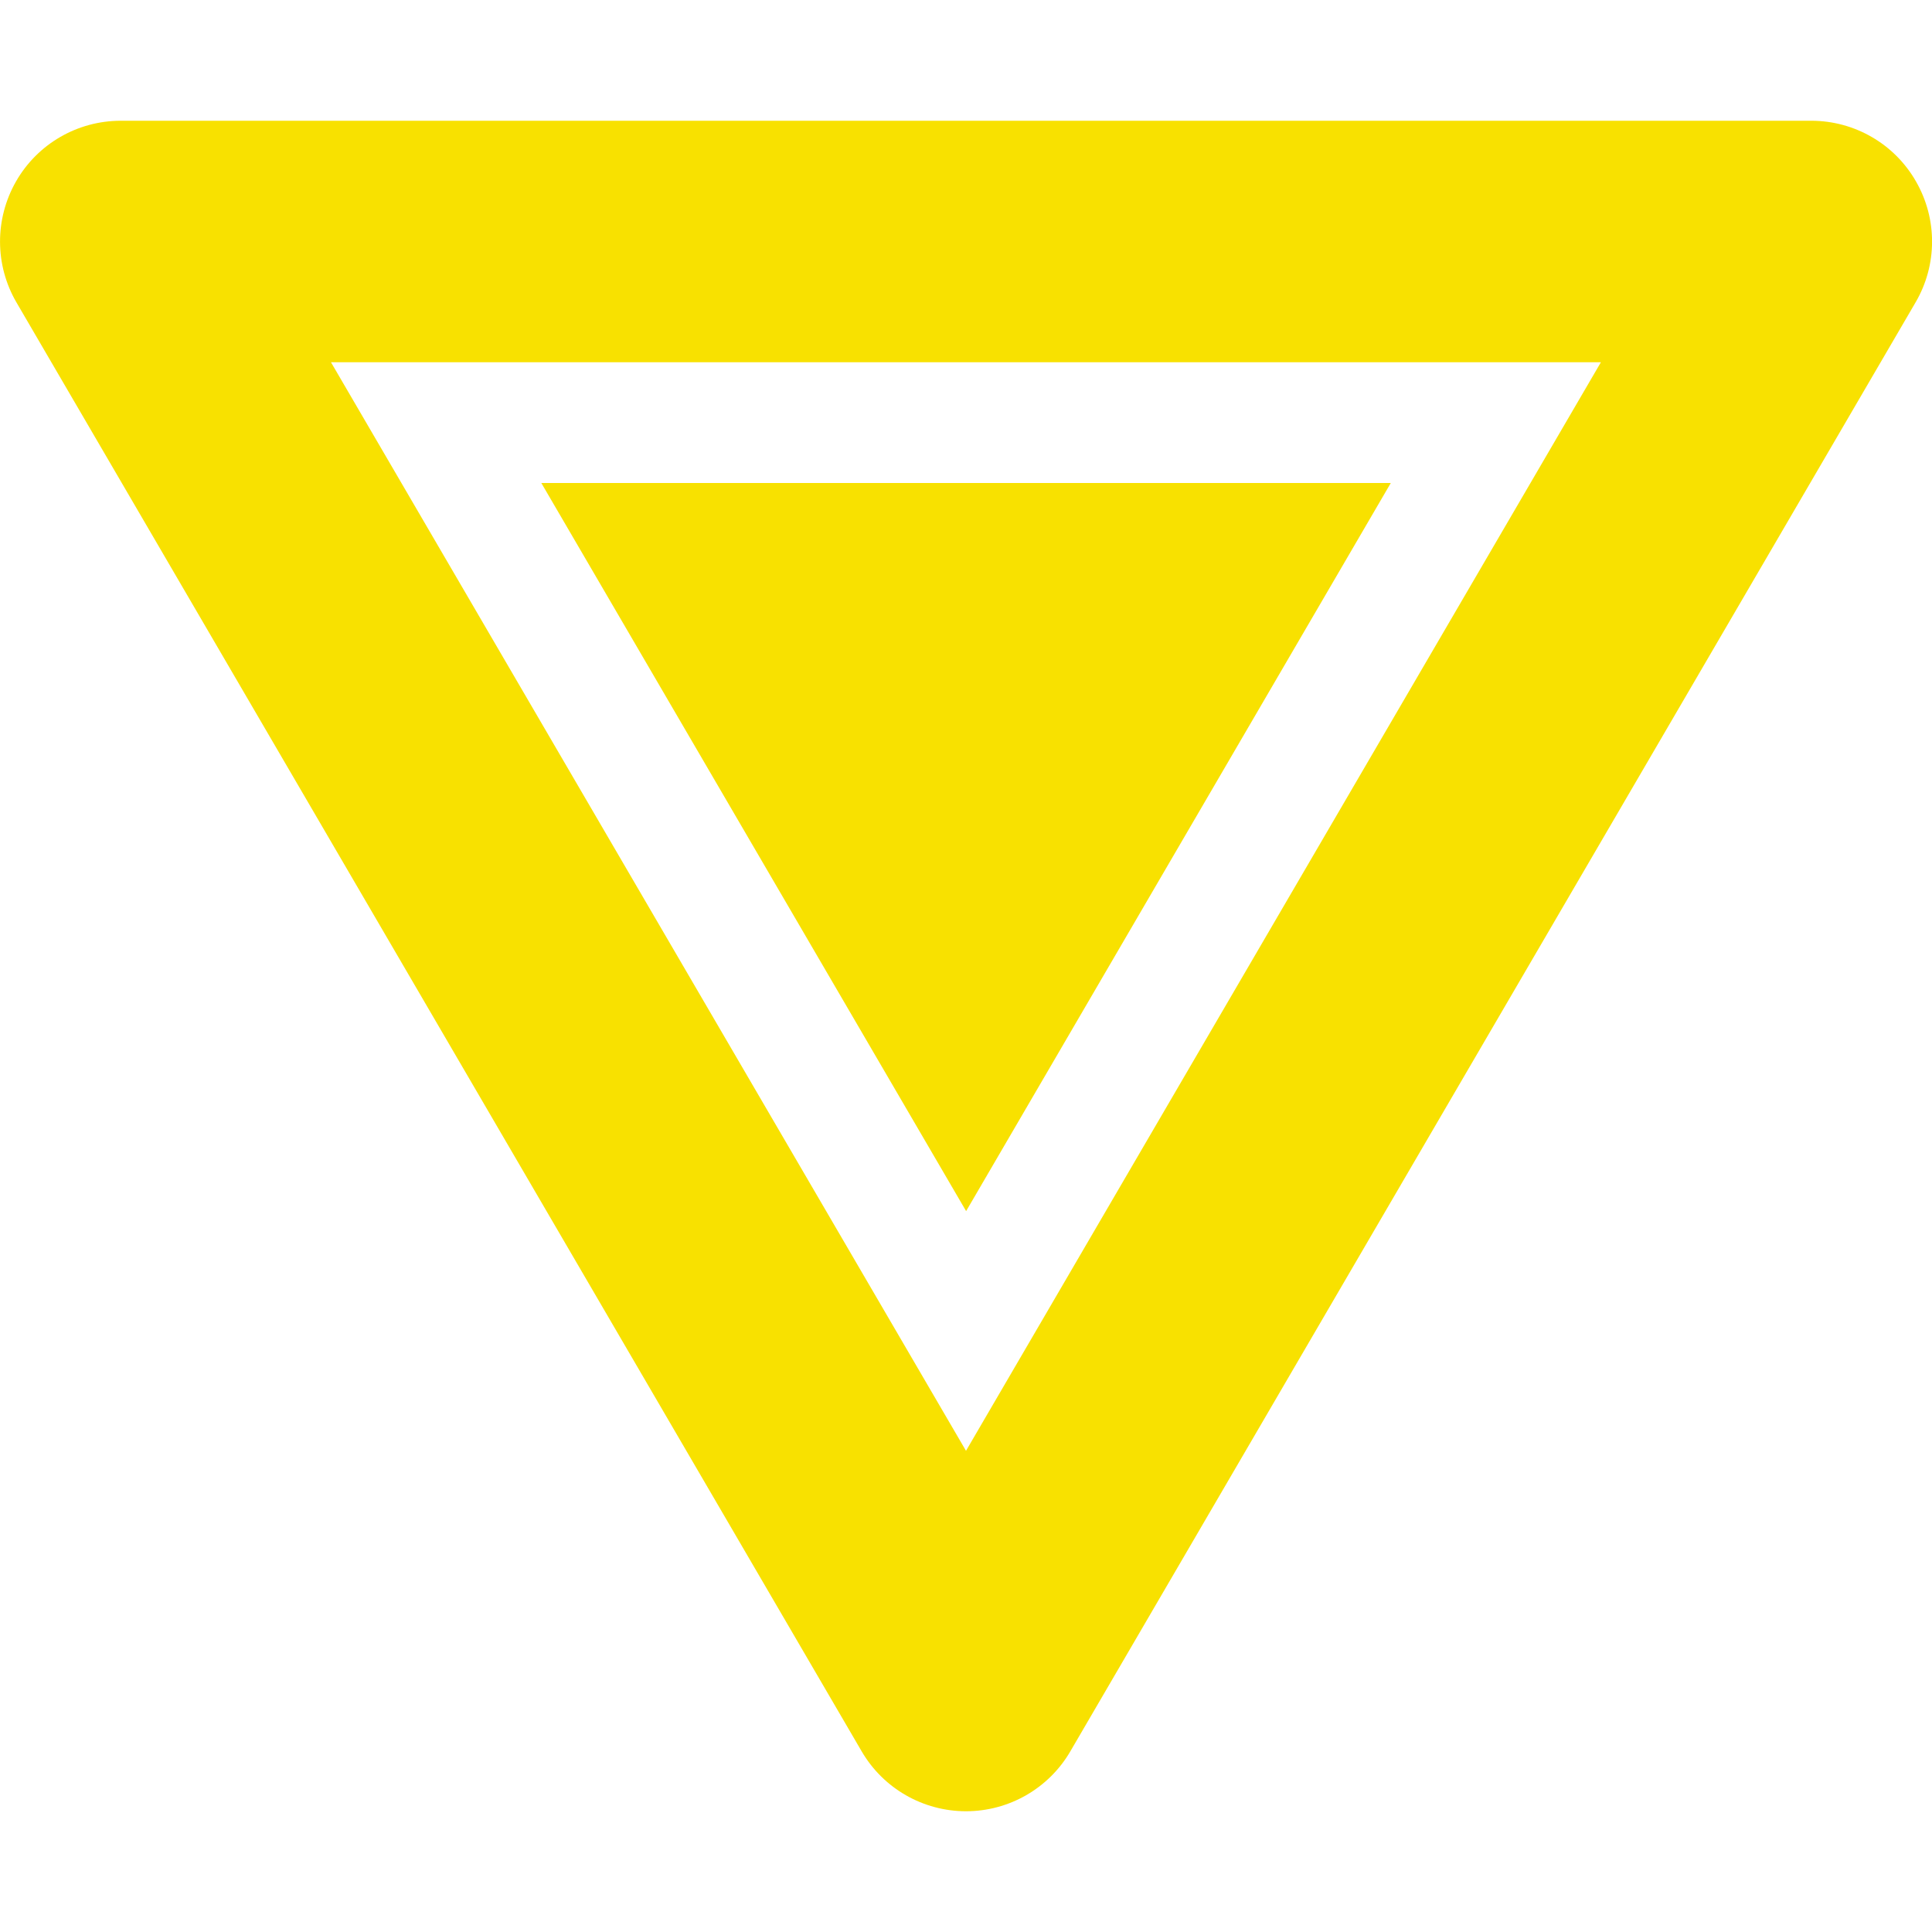
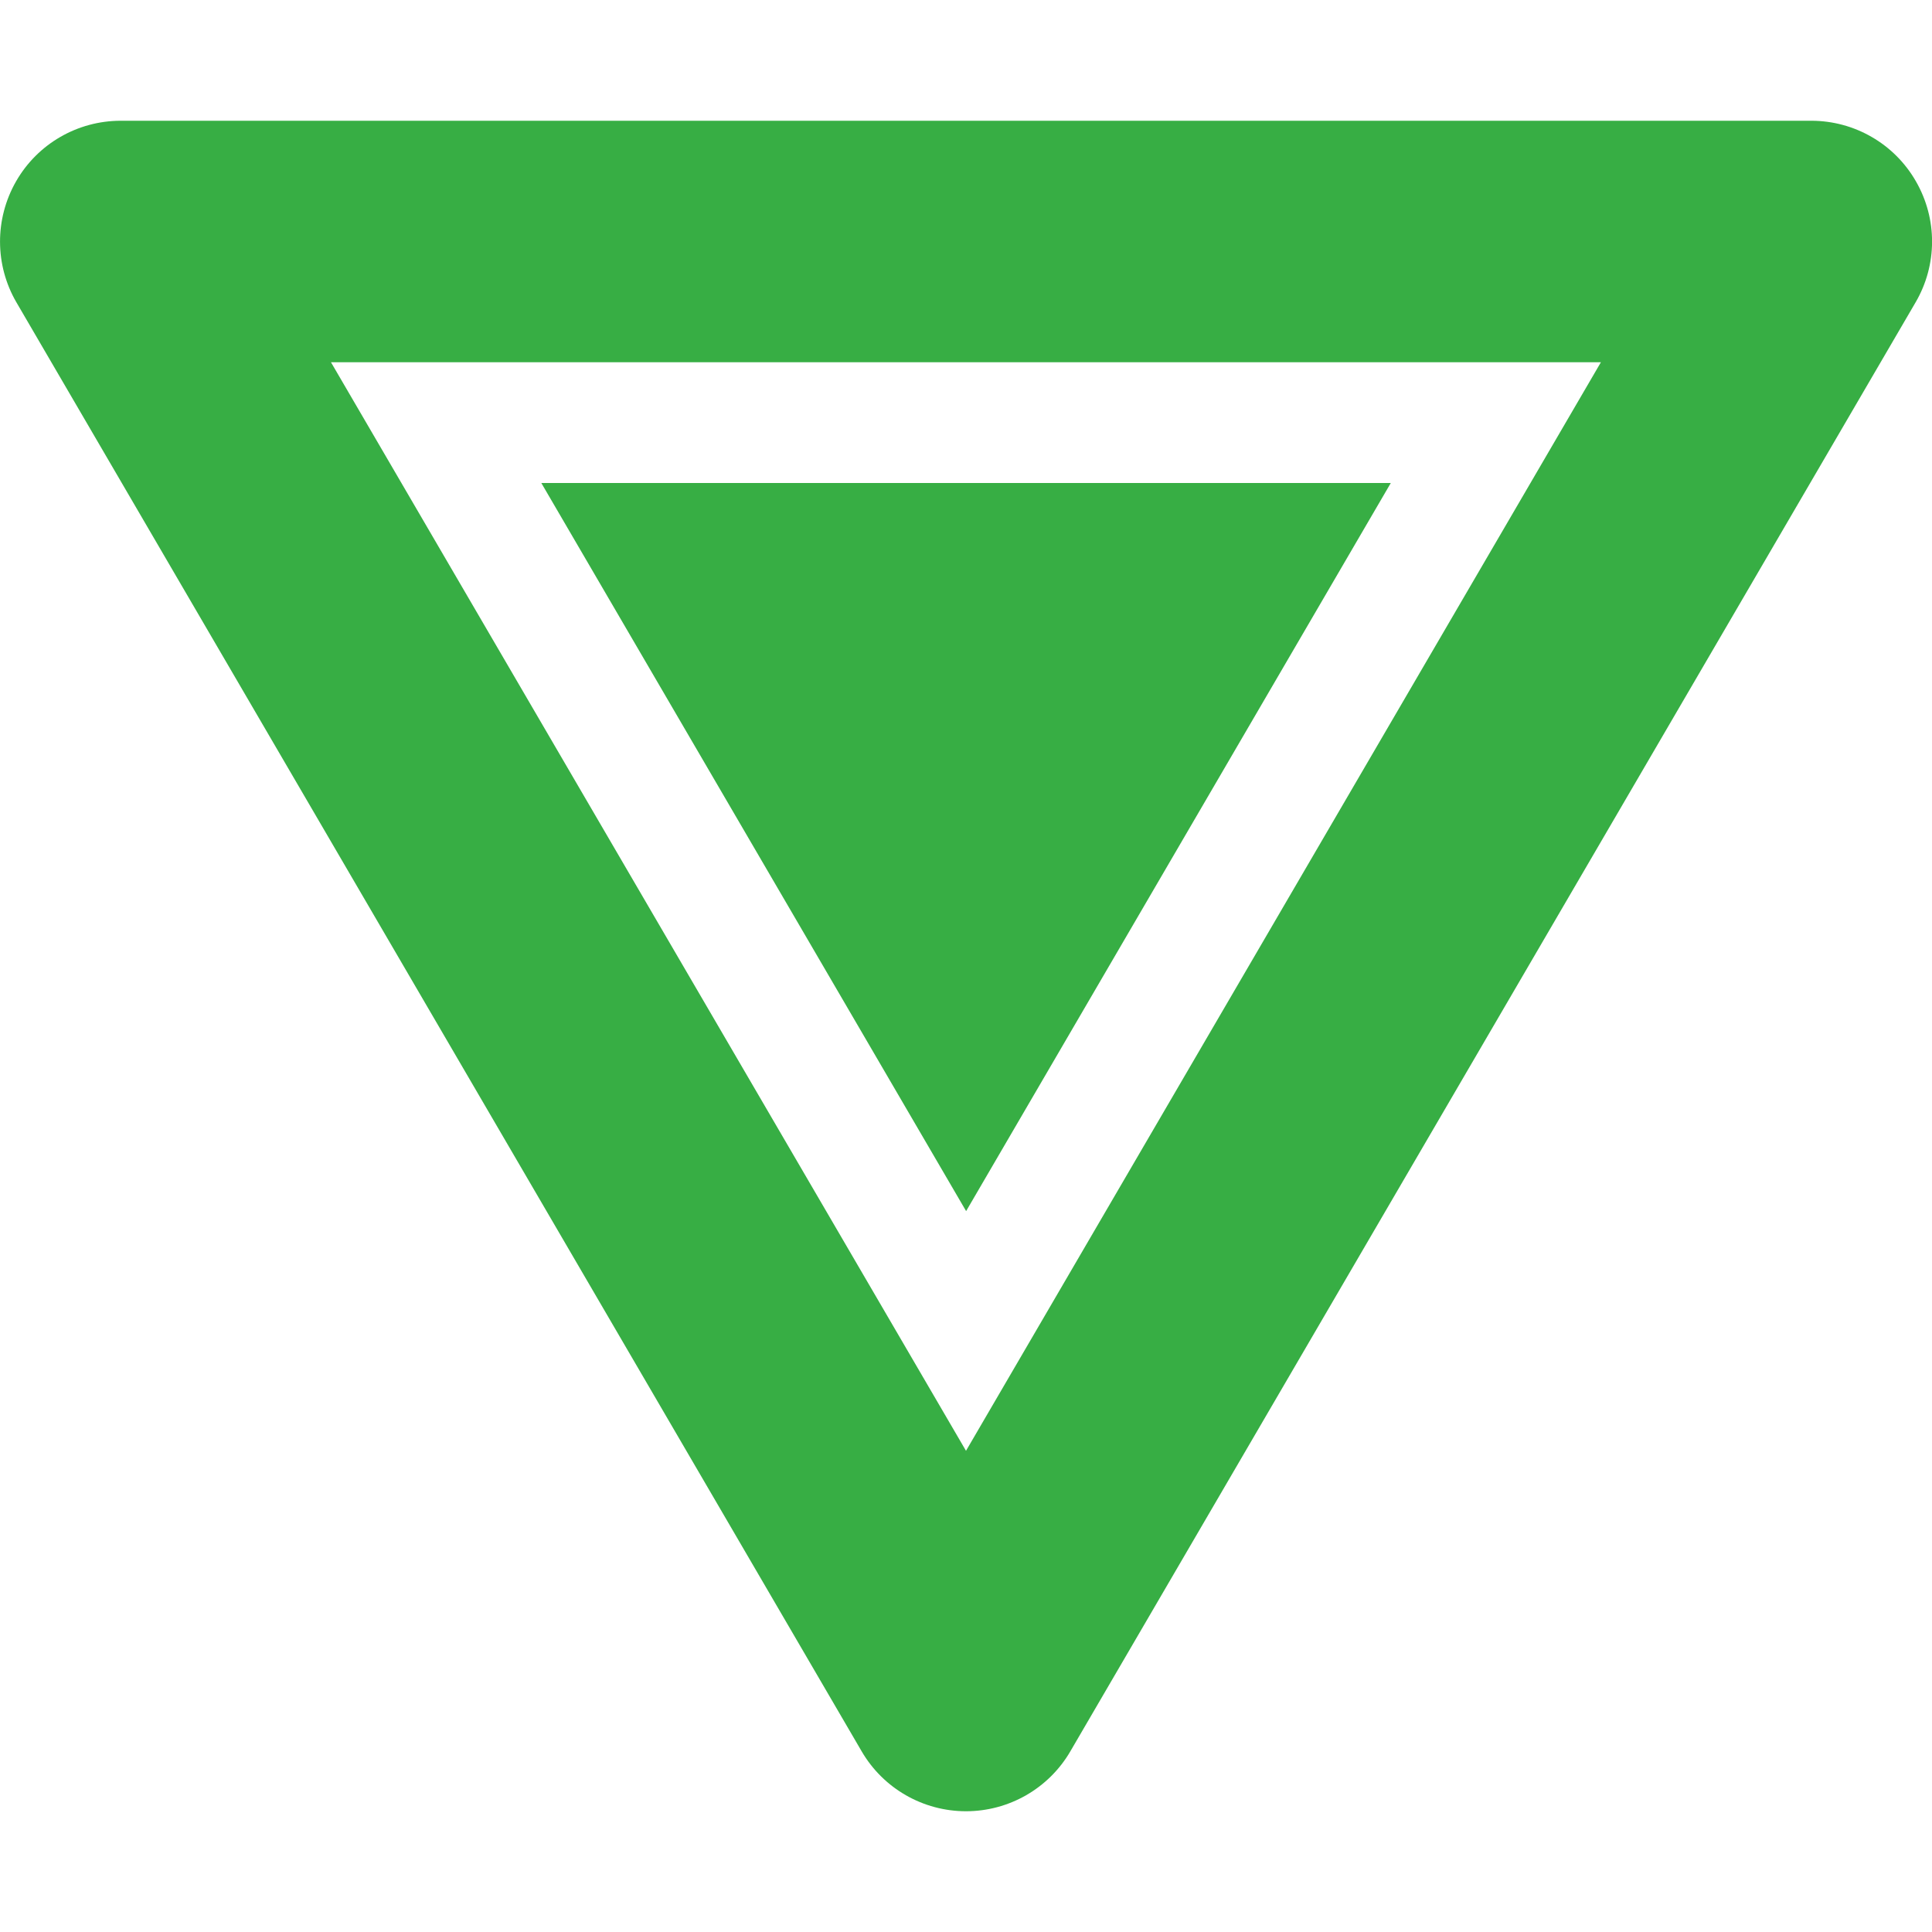
<svg xmlns="http://www.w3.org/2000/svg" height="512px" viewBox="0 0 16 16" width="512px">
  <g>
-     <path d="m15.912.502c-.178-.311-.509-.502-.867-.502h-14c-.358 0-.689.191-.867.502-.178.311-.177.693.003 1.002l7 12c.179.307.508.496.864.496s.685-.189.864-.496l7-12c.181-.31.182-.691.003-1.002zm-7.867 10.513-5.259-9.015h10.517l-5.258 9.015z" transform="translate(-.045 1)" data-original="#000000" class="active-path" data-old_color="#000000" fill="#F8E100" />
-     <path d="m3.518 6.03 3.517-6.03h-7.035z" transform="translate(4.483 4)" data-original="#000000" class="active-path" data-old_color="#000000" fill="#F8E100" />
+     <path d="m15.912.502c-.178-.311-.509-.502-.867-.502h-14c-.358 0-.689.191-.867.502-.178.311-.177.693.003 1.002l7 12c.179.307.508.496.864.496s.685-.189.864-.496l7-12c.181-.31.182-.691.003-1.002zm-7.867 10.513-5.259-9.015h10.517l-5.258 9.015z" transform="translate(-.045 1)" data-original="#000000" class="active-path" data-old_color="#000000" fill="#37ae44" />
+     <path d="m3.518 6.03 3.517-6.03h-7.035z" transform="translate(4.483 4)" data-original="#000000" class="active-path" data-old_color="#000000" fill="#37ae44" />
  </g>
</svg>
